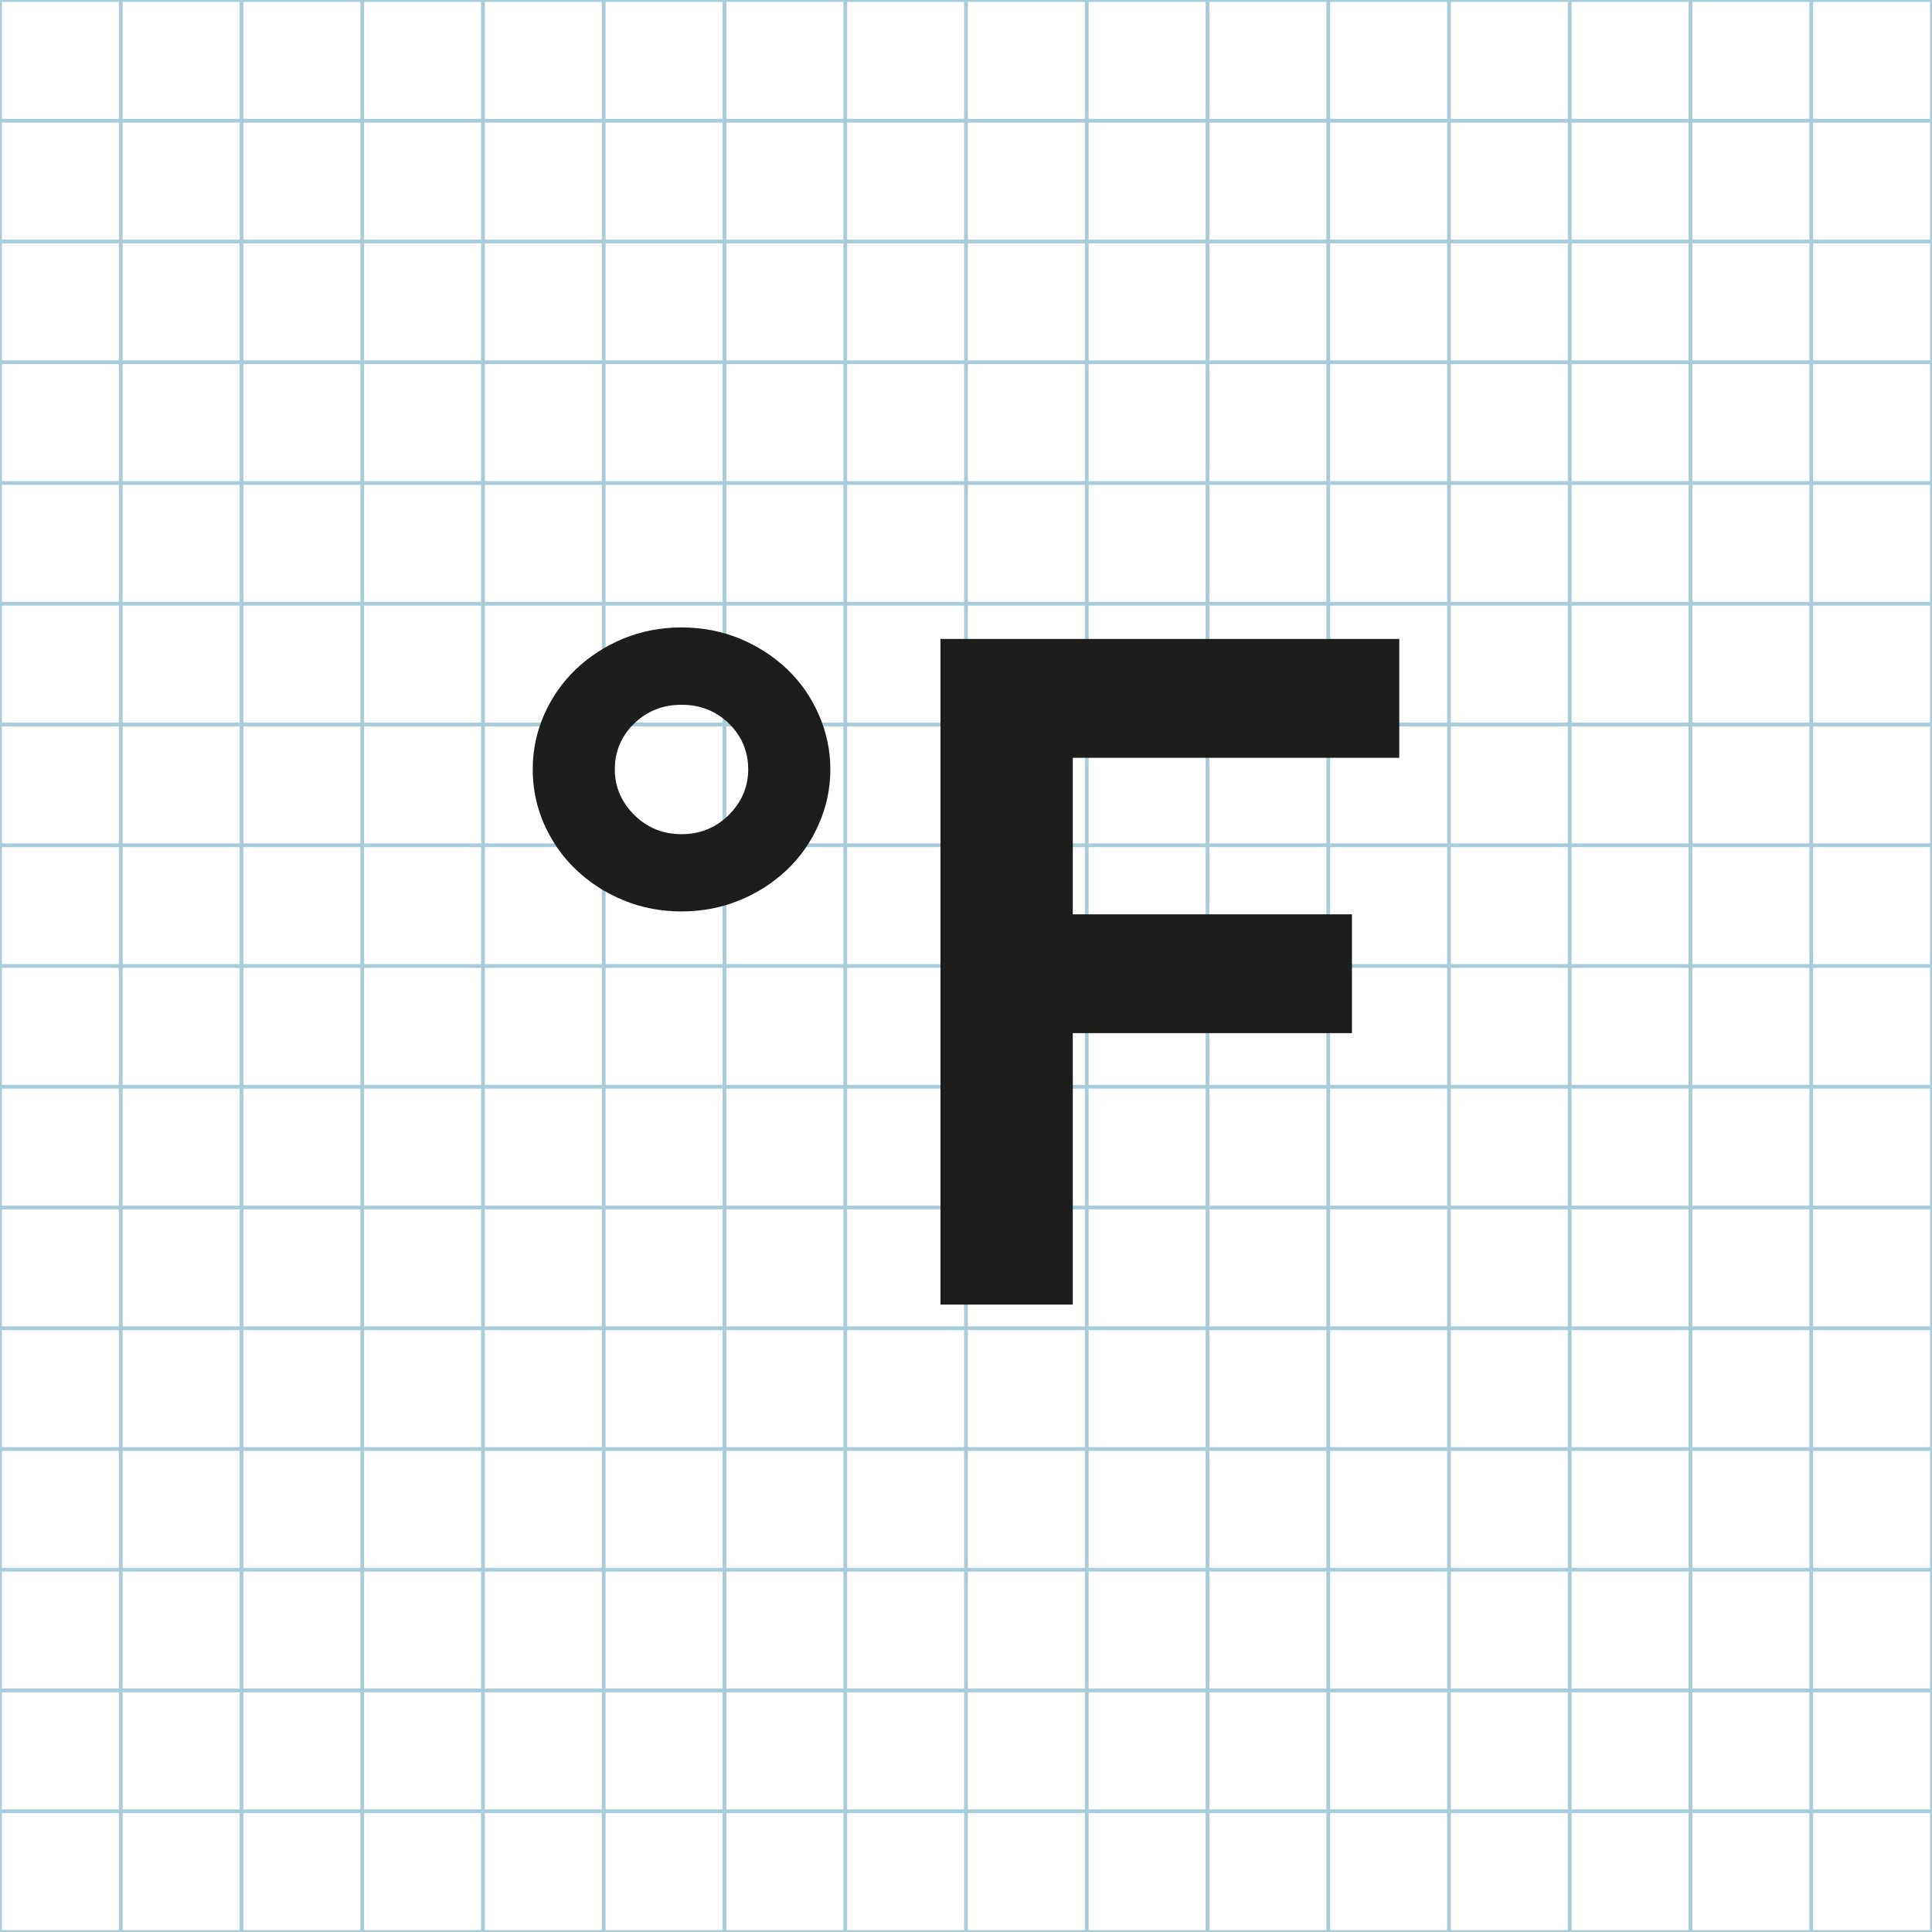
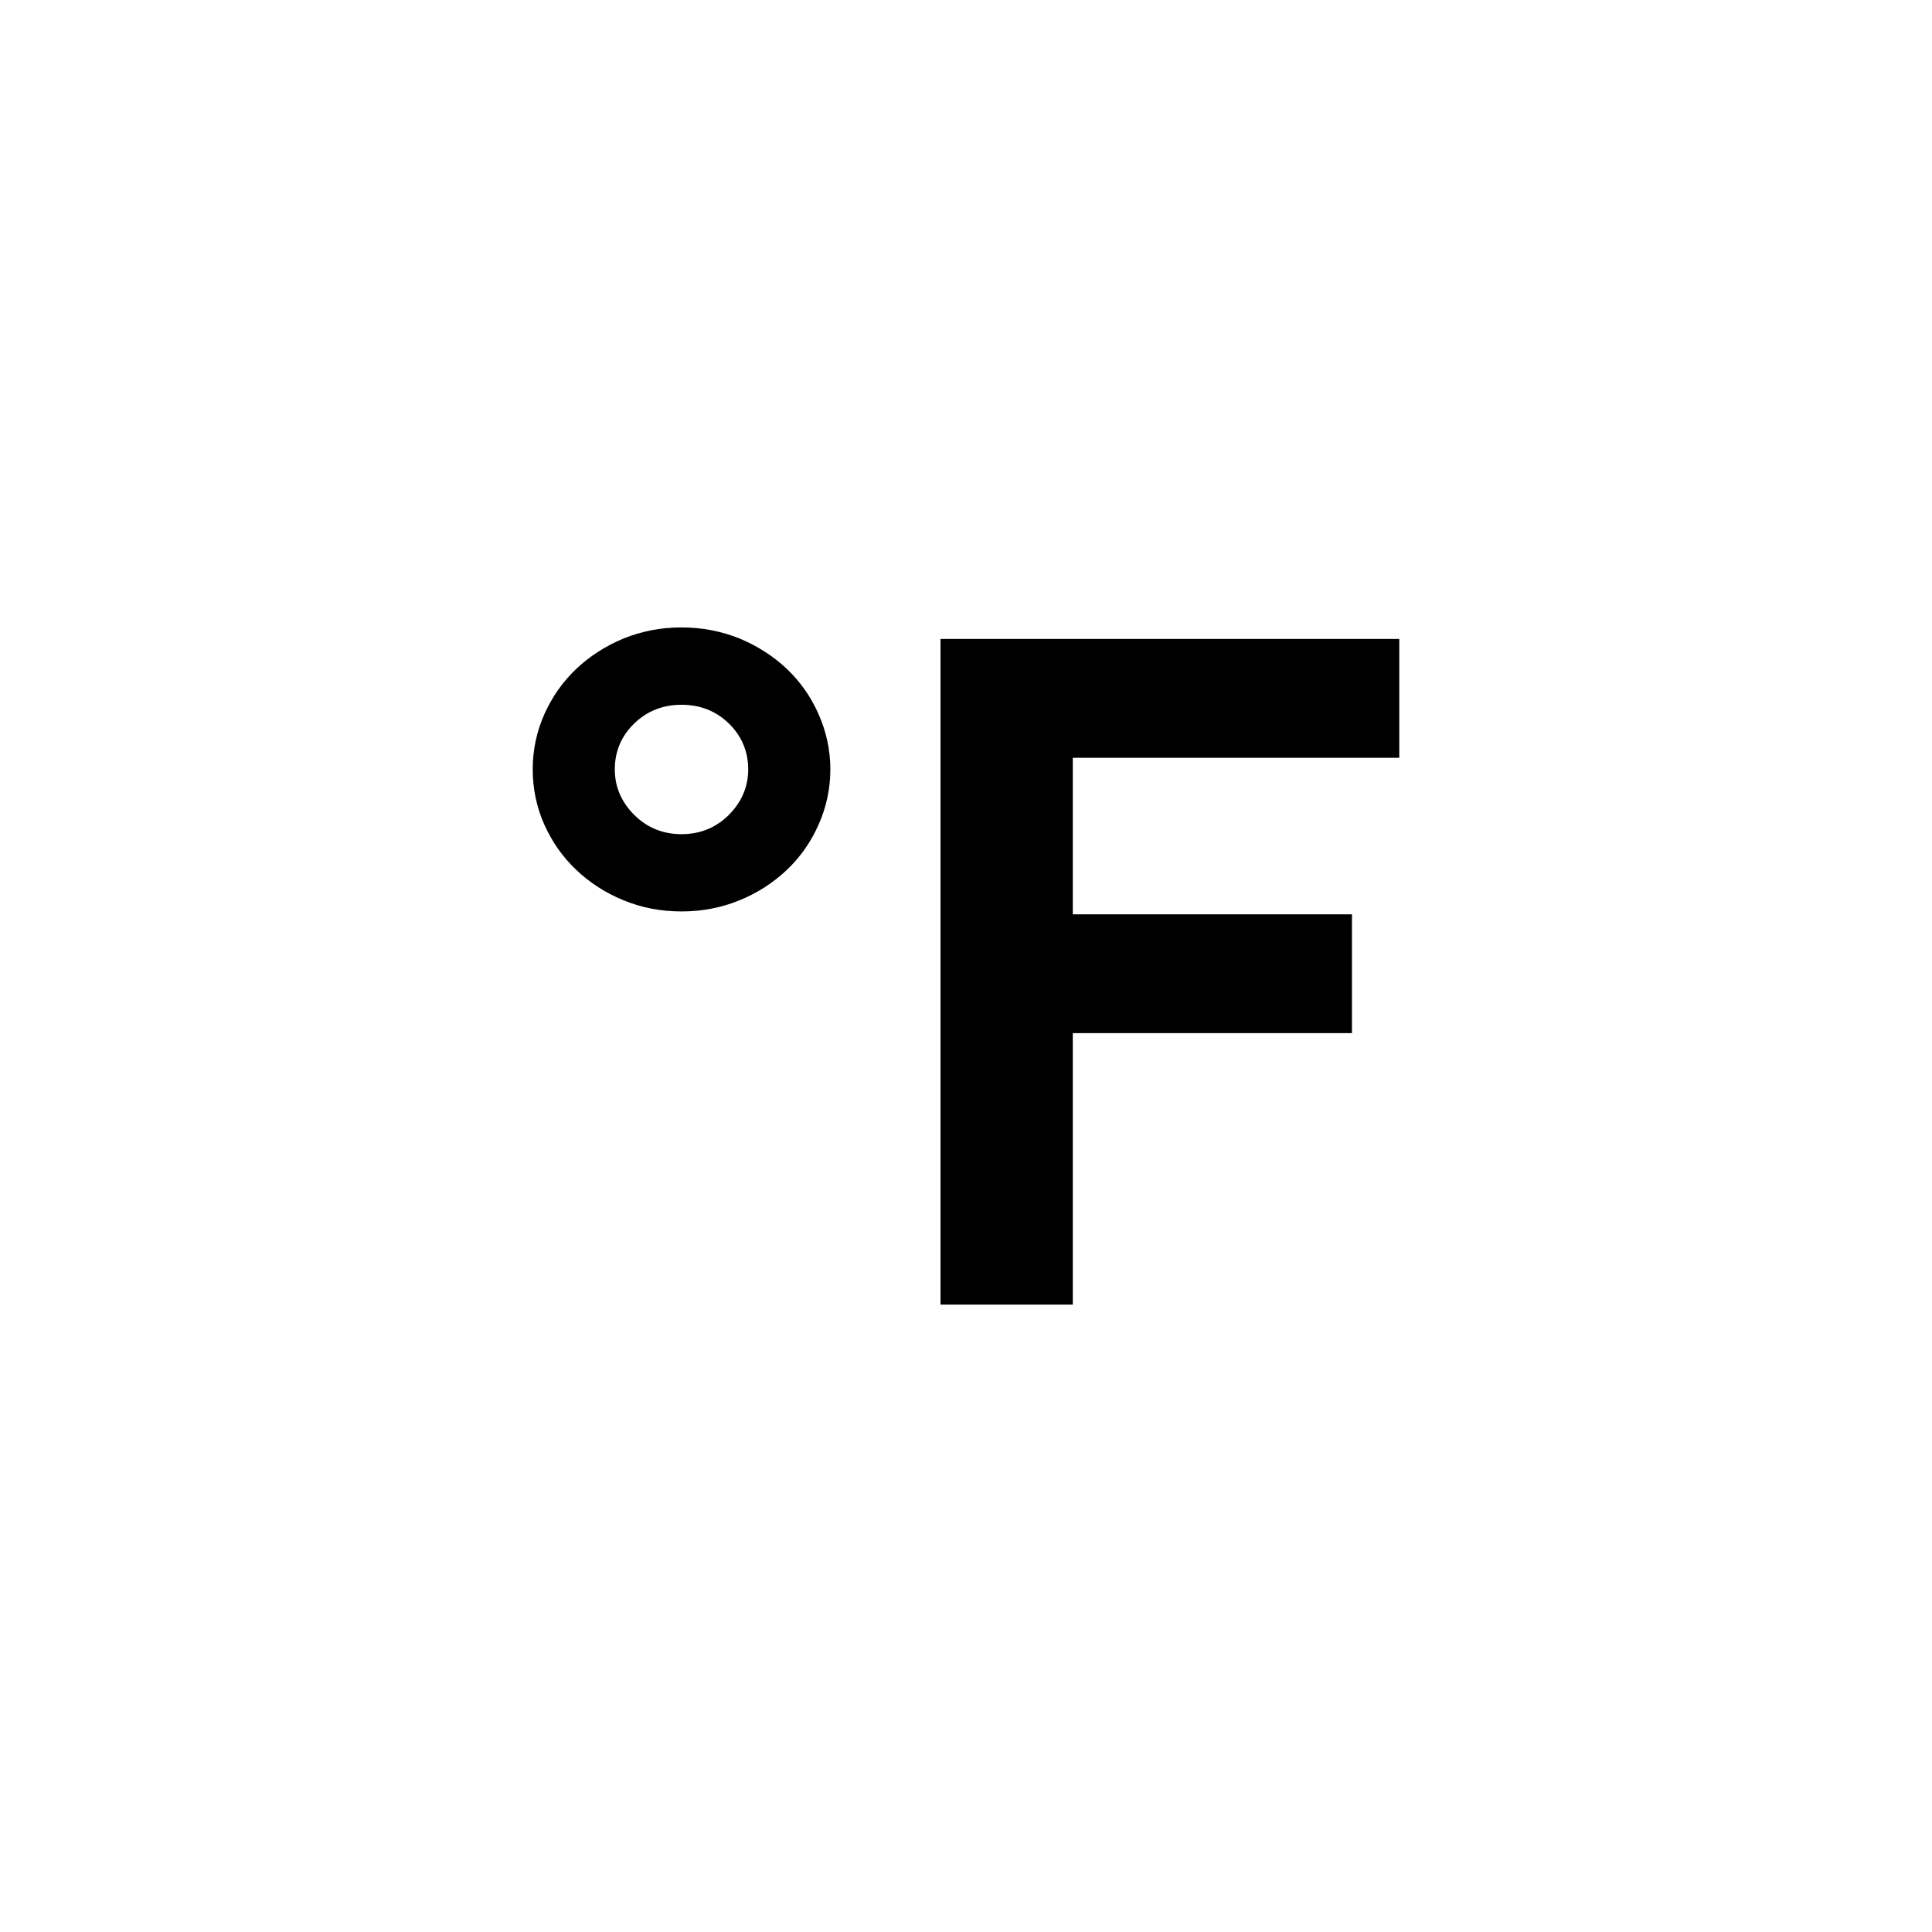
<svg xmlns="http://www.w3.org/2000/svg" version="1.1" id="Layer_1" x="0px" y="0px" width="512px" height="512px" viewBox="0 0 512 512" enable-background="new 0 0 512 512" xml:space="preserve">
-   <g id="Grid_1_">
-     <g id="Layer_1_1_">
-       <g id="Grid">
-         <g>
-           <rect fill="none" stroke="#A9CCDB" stroke-miterlimit="10" width="512" height="512" />
-           <line fill="none" stroke="#A9CCDB" stroke-miterlimit="10" x1="0" y1="480" x2="512" y2="480" />
-           <line fill="none" stroke="#A9CCDB" stroke-miterlimit="10" x1="0" y1="448" x2="512" y2="448" />
-           <line fill="none" stroke="#A9CCDB" stroke-miterlimit="10" x1="0" y1="416" x2="512" y2="416" />
-           <line fill="none" stroke="#A9CCDB" stroke-miterlimit="10" x1="0" y1="384" x2="512" y2="384" />
-           <line fill="none" stroke="#A9CCDB" stroke-miterlimit="10" x1="0" y1="352" x2="512" y2="352" />
-           <line fill="none" stroke="#A9CCDB" stroke-miterlimit="10" x1="0" y1="320" x2="512" y2="320" />
-           <line fill="none" stroke="#A9CCDB" stroke-miterlimit="10" x1="0" y1="288" x2="512" y2="288" />
-           <line fill="none" stroke="#A9CCDB" stroke-miterlimit="10" x1="0" y1="256" x2="512" y2="256" />
-           <line fill="none" stroke="#A9CCDB" stroke-miterlimit="10" x1="0" y1="224" x2="512" y2="224" />
-           <line fill="none" stroke="#A9CCDB" stroke-miterlimit="10" x1="0" y1="192" x2="512" y2="192" />
-           <line fill="none" stroke="#A9CCDB" stroke-miterlimit="10" x1="0" y1="160" x2="512" y2="160" />
-           <line fill="none" stroke="#A9CCDB" stroke-miterlimit="10" x1="0" y1="128" x2="512" y2="128" />
-           <line fill="none" stroke="#A9CCDB" stroke-miterlimit="10" x1="0" y1="96" x2="512" y2="96" />
-           <line fill="none" stroke="#A9CCDB" stroke-miterlimit="10" x1="0" y1="64" x2="512" y2="64" />
-           <line fill="none" stroke="#A9CCDB" stroke-miterlimit="10" x1="0" y1="32" x2="512" y2="32" />
-           <line fill="none" stroke="#A9CCDB" stroke-miterlimit="10" x1="480" y1="0" x2="480" y2="512" />
-           <line fill="none" stroke="#A9CCDB" stroke-miterlimit="10" x1="448" y1="0" x2="448" y2="512" />
-           <line fill="none" stroke="#A9CCDB" stroke-miterlimit="10" x1="416" y1="0" x2="416" y2="512" />
-           <line fill="none" stroke="#A9CCDB" stroke-miterlimit="10" x1="384" y1="0" x2="384" y2="512" />
-           <line fill="none" stroke="#A9CCDB" stroke-miterlimit="10" x1="352" y1="0" x2="352" y2="512" />
-           <line fill="none" stroke="#A9CCDB" stroke-miterlimit="10" x1="320" y1="0" x2="320" y2="512" />
-           <line fill="none" stroke="#A9CCDB" stroke-miterlimit="10" x1="288" y1="0" x2="288" y2="512" />
-           <line fill="none" stroke="#A9CCDB" stroke-miterlimit="10" x1="256" y1="0" x2="256" y2="512" />
-           <line fill="none" stroke="#A9CCDB" stroke-miterlimit="10" x1="224" y1="0" x2="224" y2="512" />
-           <line fill="none" stroke="#A9CCDB" stroke-miterlimit="10" x1="192" y1="0" x2="192" y2="512" />
-           <line fill="none" stroke="#A9CCDB" stroke-miterlimit="10" x1="160" y1="0" x2="160" y2="512" />
-           <line fill="none" stroke="#A9CCDB" stroke-miterlimit="10" x1="128" y1="0" x2="128" y2="512" />
-           <line fill="none" stroke="#A9CCDB" stroke-miterlimit="10" x1="96" y1="0" x2="96" y2="512" />
-           <line fill="none" stroke="#A9CCDB" stroke-miterlimit="10" x1="64" y1="0" x2="64" y2="512" />
-           <line fill="none" stroke="#A9CCDB" stroke-miterlimit="10" x1="32" y1="0" x2="32" y2="512" />
-         </g>
-       </g>
-     </g>
-   </g>
  <g>
    <g>
-       <path fill="#1D1D1B" d="M208.531,177.271c-3.604-3.396-7.791-6.084-12.541-8.062c-4.812-1.938-9.938-2.938-15.375-2.938    c-5.459,0-10.584,1-15.375,2.938c-4.75,1.979-8.938,4.667-12.542,8.062c-3.583,3.416-6.396,7.416-8.459,12.041    c-2.042,4.605-3.062,9.479-3.062,14.584c0,5.125,1.02,10,3.062,14.604c2.063,4.604,4.876,8.625,8.459,12.021    c3.604,3.416,7.792,6.125,12.542,8.062c4.791,1.979,9.916,2.958,15.375,2.958c5.438,0,10.562-0.979,15.375-2.958    c4.75-1.938,8.938-4.646,12.541-8.062c3.584-3.396,6.396-7.417,8.416-12.021c2.042-4.604,3.105-9.479,3.105-14.604    c0-5.104-1.063-9.979-3.105-14.584C214.927,184.687,212.115,180.687,208.531,177.271z M193.177,215.937    c-3.438,3.417-7.625,5.126-12.562,5.126s-9.125-1.709-12.562-5.126c-3.396-3.416-5.125-7.416-5.125-12.041    c0-4.75,1.729-8.833,5.125-12.146c3.438-3.333,7.625-4.979,12.562-4.979s9.125,1.646,12.562,4.979    c3.374,3.312,5.104,7.396,5.104,12.146C198.281,208.521,196.551,212.521,193.177,215.937z M370.822,200.833v-31.5H249.24v176.396    h35.063v-71.938h73.979v-31.479h-73.979v-41.479H370.822z" />
+       <path d="M208.531,177.271c-3.604-3.396-7.791-6.084-12.541-8.062c-4.812-1.938-9.938-2.938-15.375-2.938    c-5.459,0-10.584,1-15.375,2.938c-4.75,1.979-8.938,4.667-12.542,8.062c-3.583,3.416-6.396,7.416-8.459,12.041    c-2.042,4.605-3.062,9.479-3.062,14.584c0,5.125,1.02,10,3.062,14.604c2.063,4.604,4.876,8.625,8.459,12.021    c3.604,3.416,7.792,6.125,12.542,8.062c4.791,1.979,9.916,2.958,15.375,2.958c5.438,0,10.562-0.979,15.375-2.958    c4.75-1.938,8.938-4.646,12.541-8.062c3.584-3.396,6.396-7.417,8.416-12.021c2.042-4.604,3.105-9.479,3.105-14.604    c0-5.104-1.063-9.979-3.105-14.584C214.927,184.687,212.115,180.687,208.531,177.271z M193.177,215.937    c-3.438,3.417-7.625,5.126-12.562,5.126s-9.125-1.709-12.562-5.126c-3.396-3.416-5.125-7.416-5.125-12.041    c0-4.75,1.729-8.833,5.125-12.146c3.438-3.333,7.625-4.979,12.562-4.979s9.125,1.646,12.562,4.979    c3.374,3.312,5.104,7.396,5.104,12.146C198.281,208.521,196.551,212.521,193.177,215.937z M370.822,200.833v-31.5H249.24v176.396    h35.063v-71.938h73.979v-31.479h-73.979v-41.479H370.822z" />
    </g>
  </g>
</svg>
